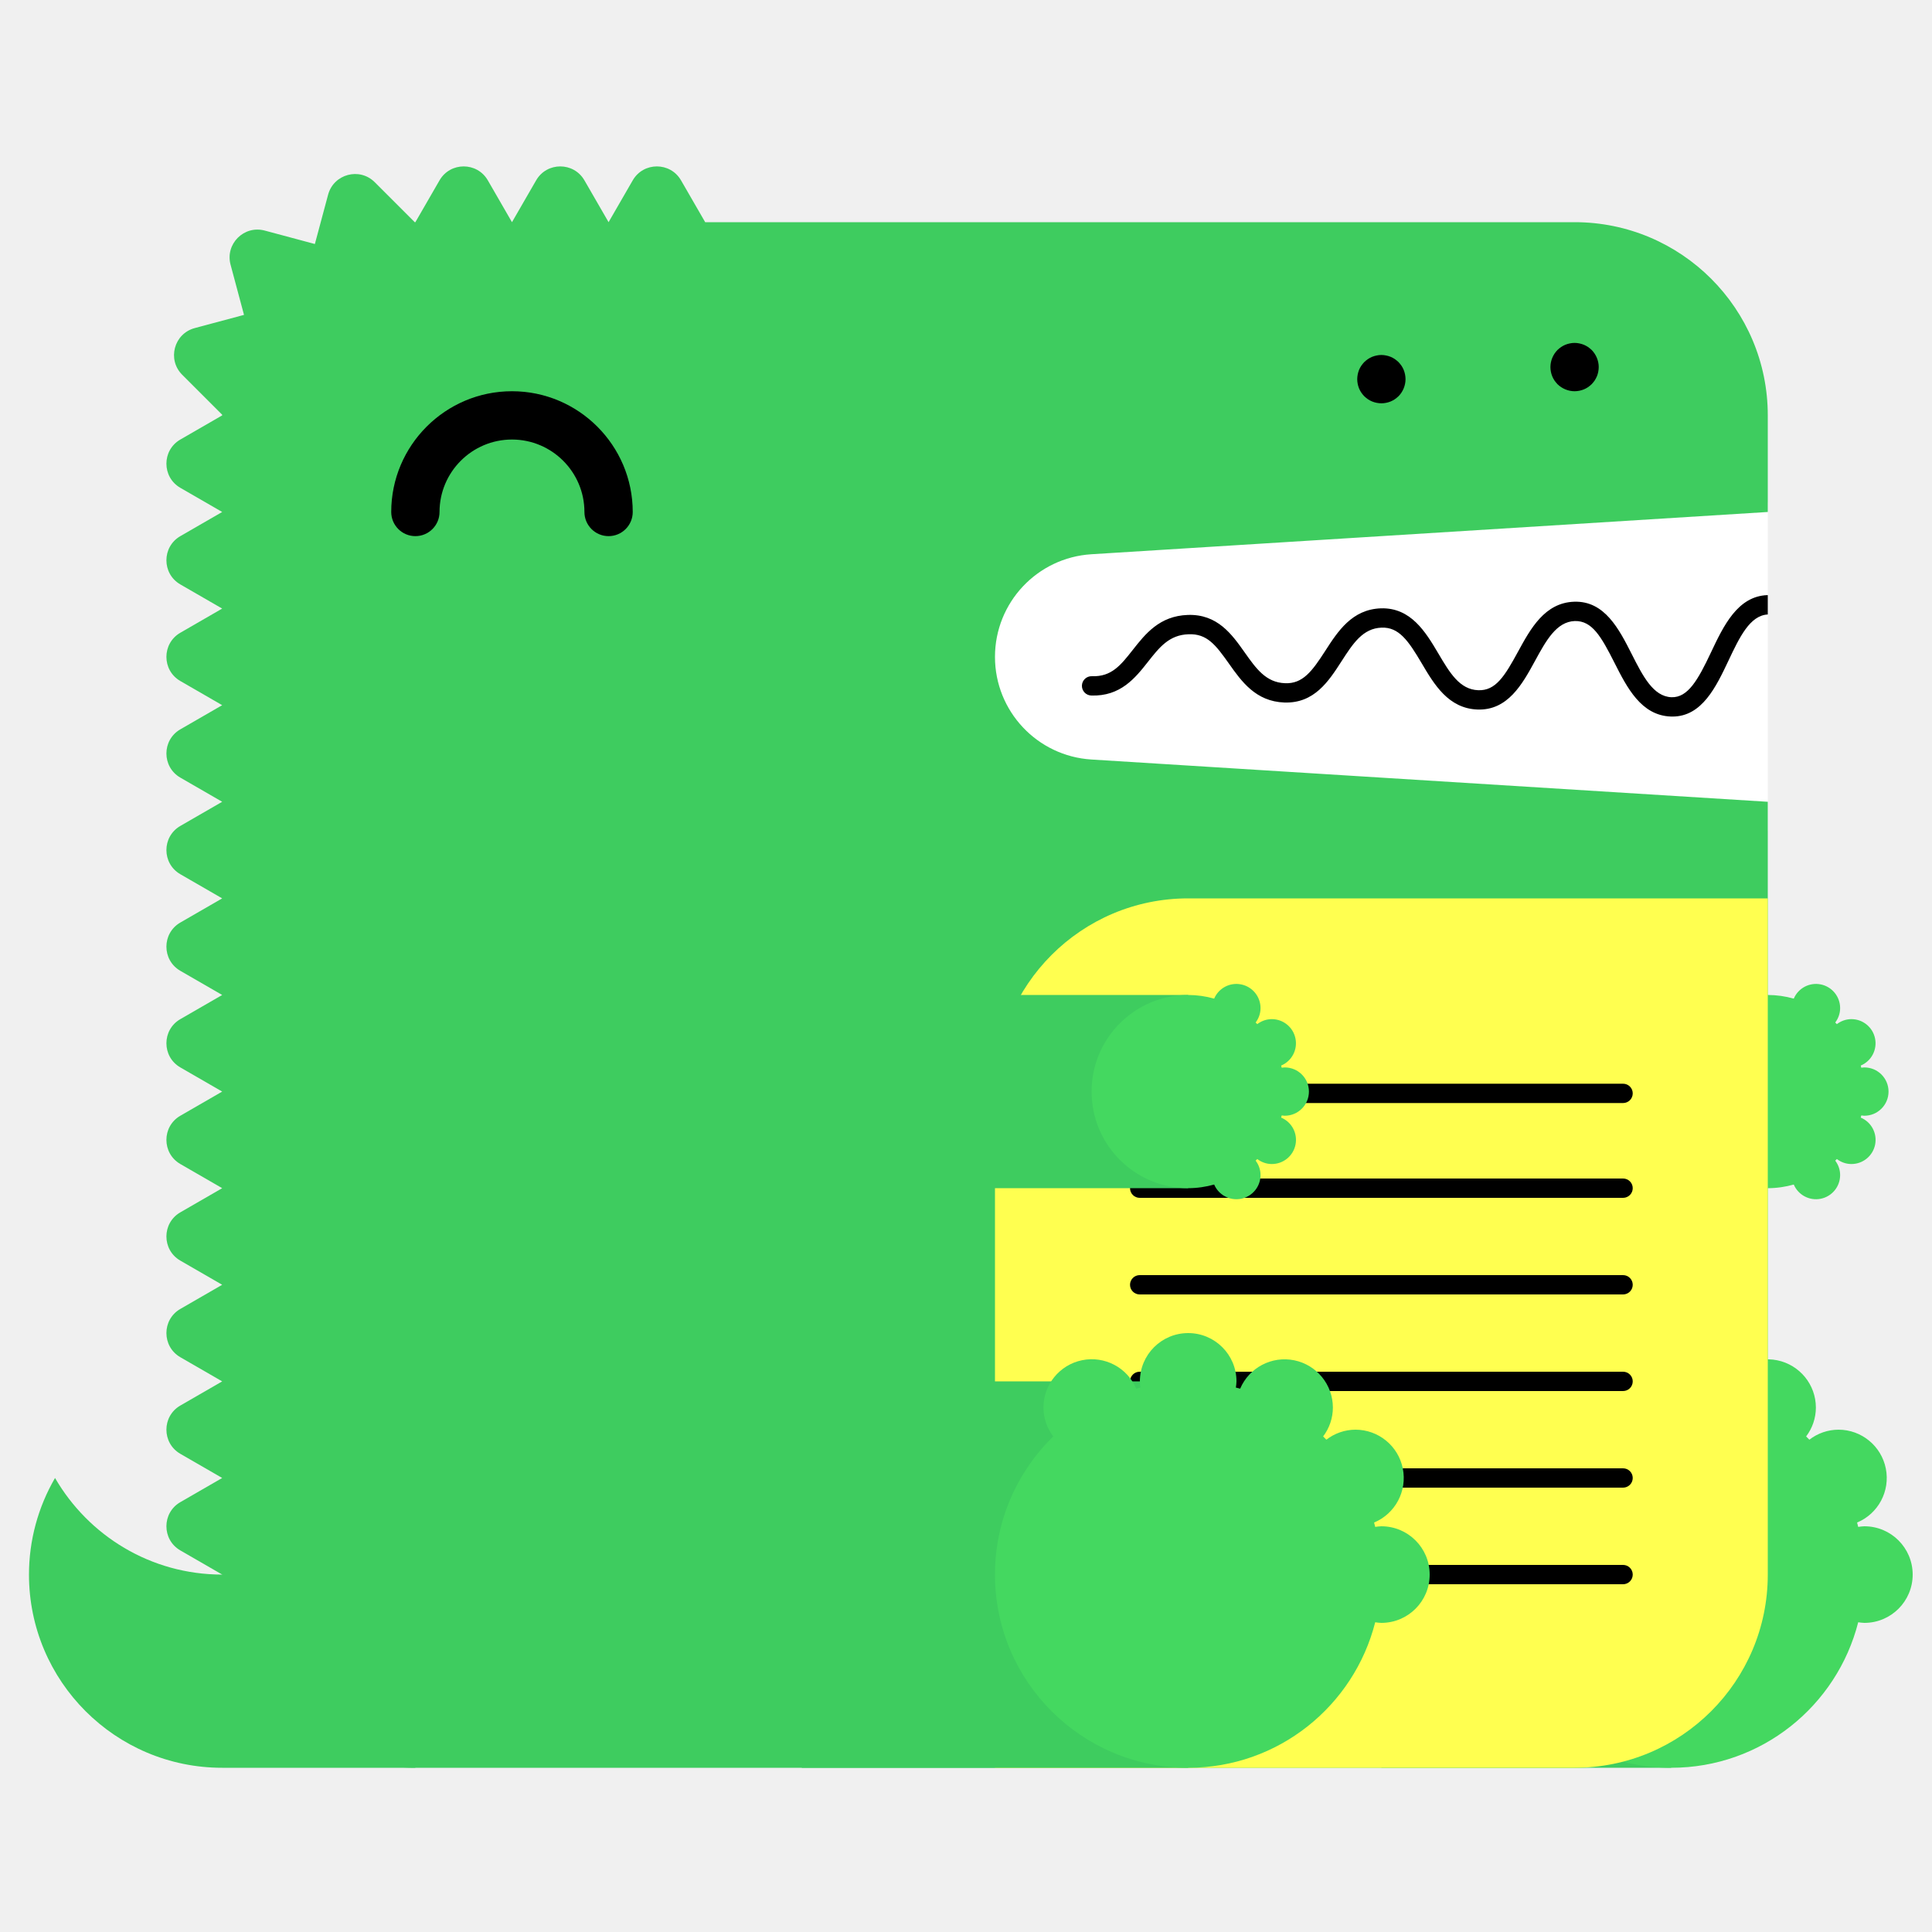
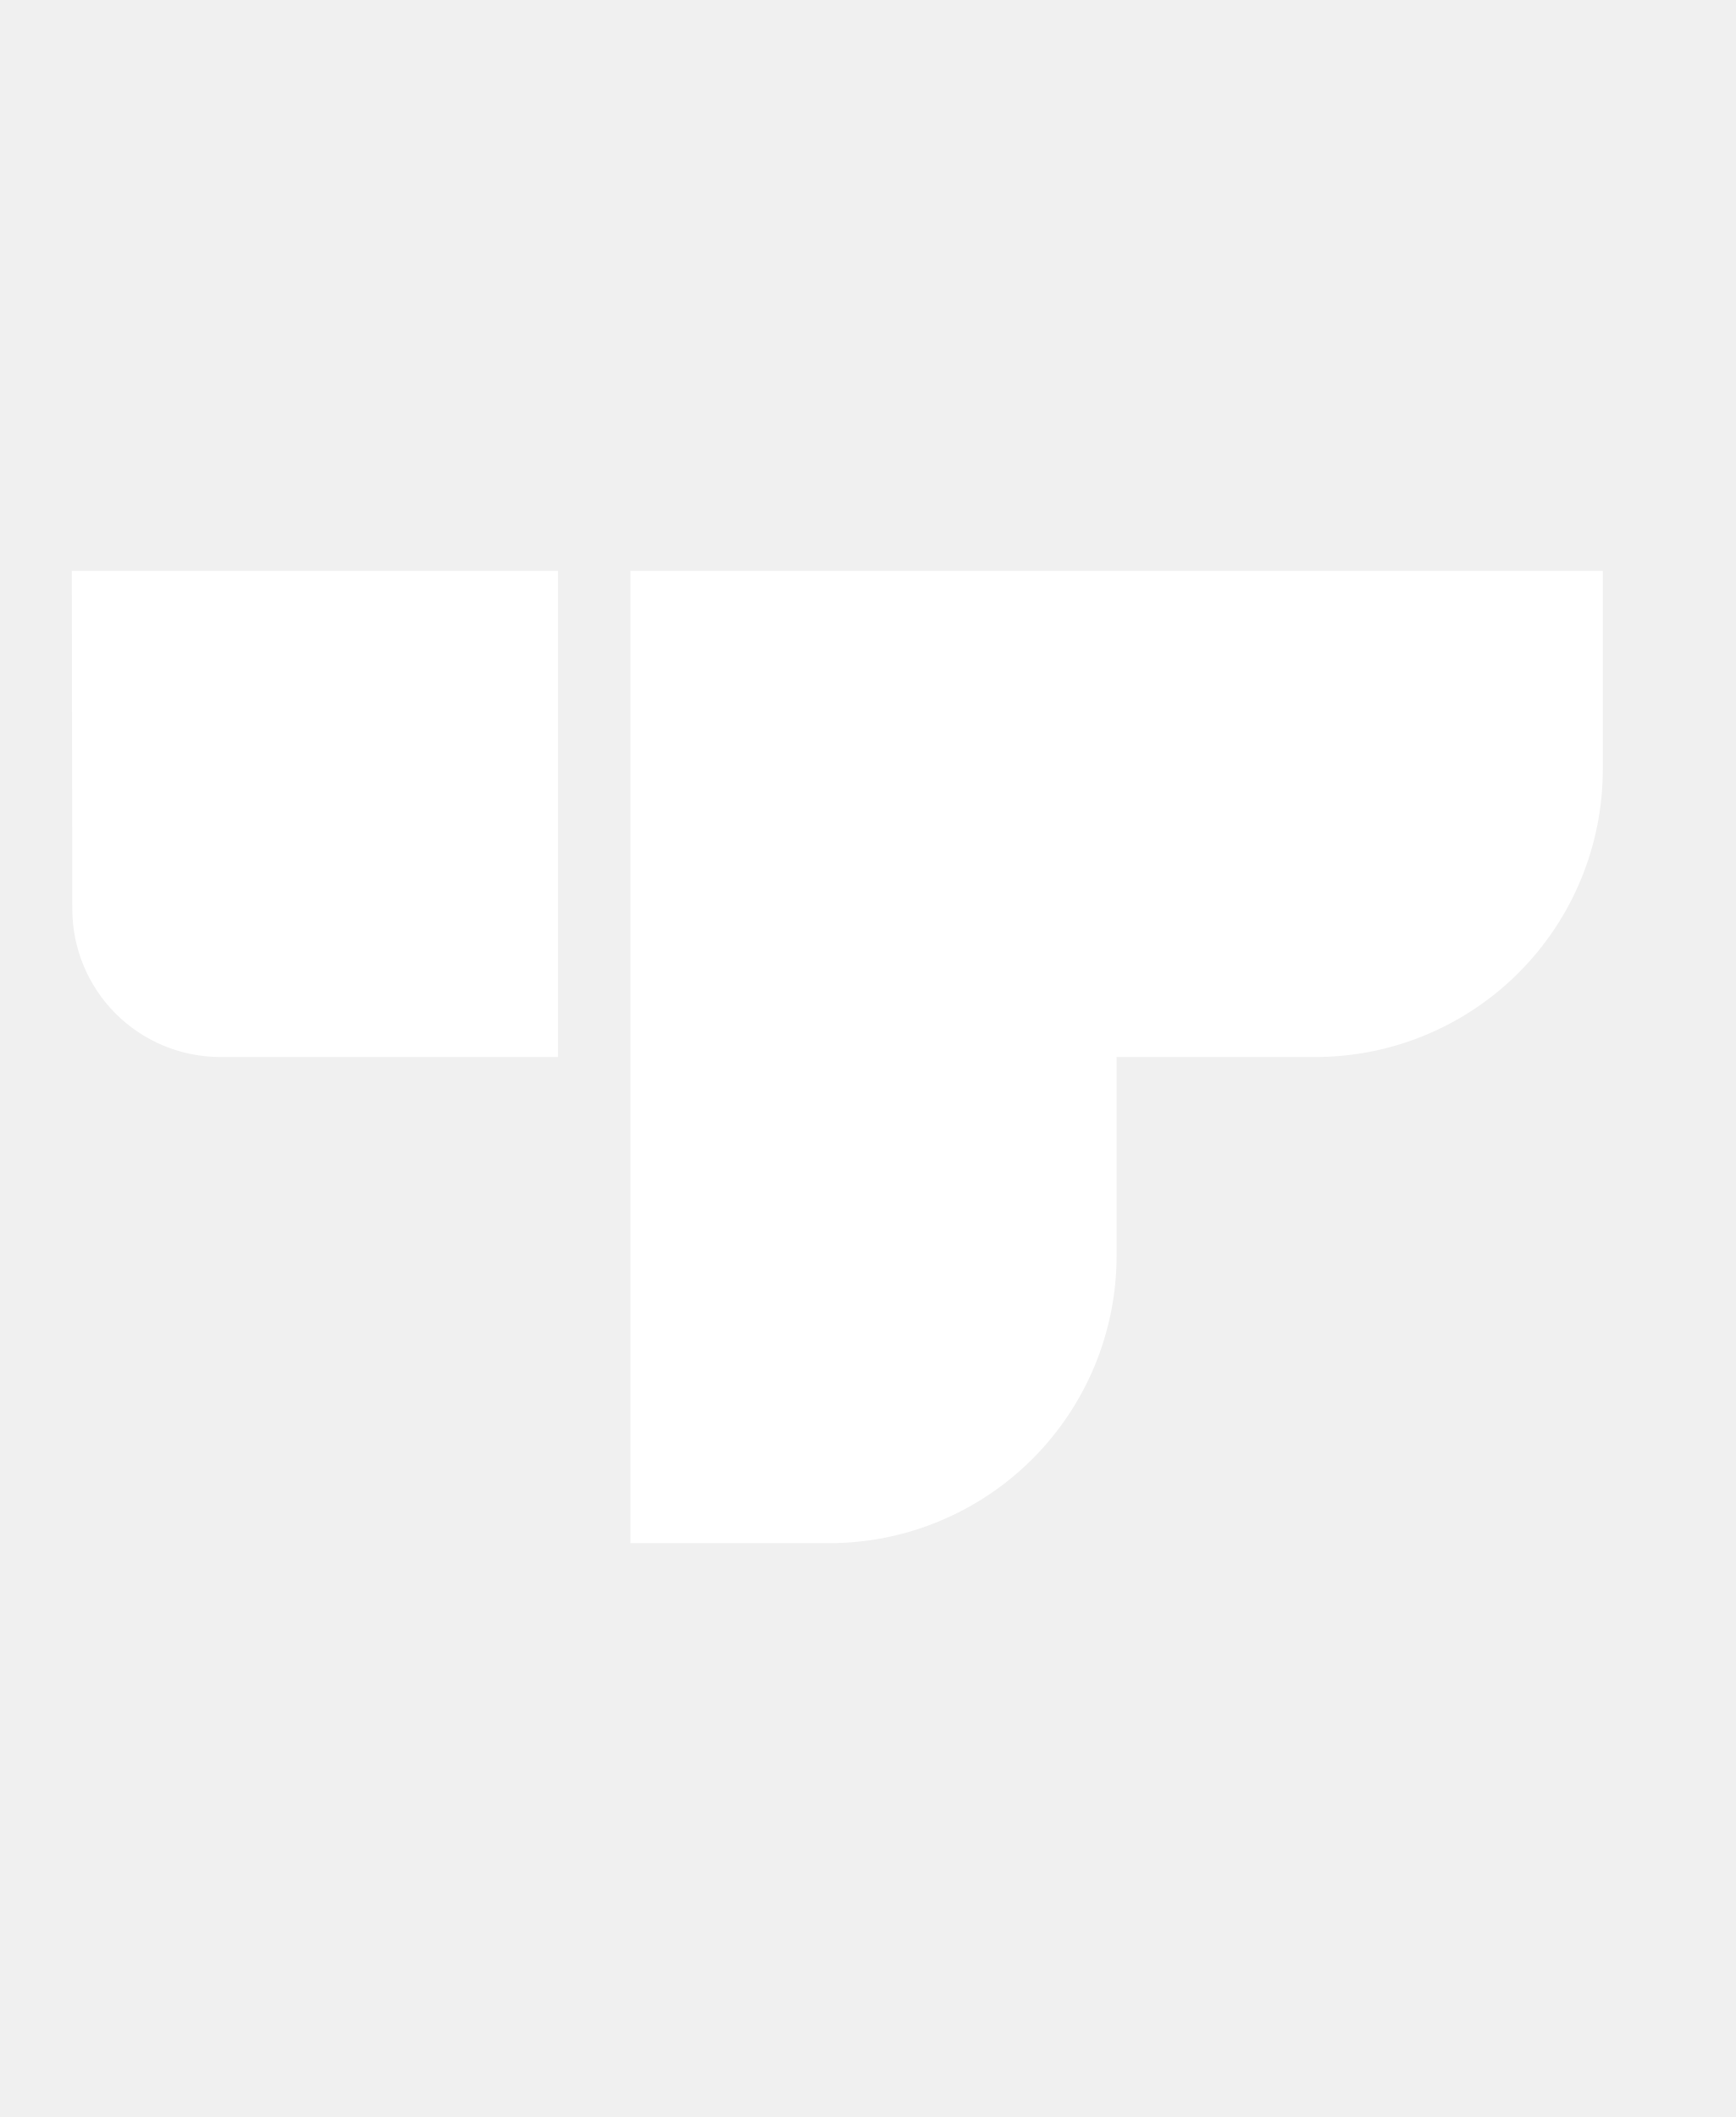
- <svg xmlns="http://www.w3.org/2000/svg" width="200" height="200" viewBox="0 0 200 200">
-   <g fill="none" fill-rule="evenodd">
-     <path fill="#FFF" d="M99 52h84v34H99z" />
-     <path d="M23 163c-7.398 0-13.843-4.027-17.303-10A19.886 19.886 0 0 0 3 163c0 11.046 8.954 20 20 20h20v-20H23z" fill="#3ECC5F" />
-     <path d="M112.98 57.376L183 53V43c0-11.046-8.954-20-20-20H73l-2.5-4.33c-1.112-1.925-3.889-1.925-5 0L63 23l-2.5-4.33c-1.111-1.925-3.889-1.925-5 0L53 23l-2.5-4.33c-1.111-1.925-3.889-1.925-5 0L43 23c-.022 0-.042.003-.065.003l-4.142-4.141c-1.57-1.571-4.252-.853-4.828 1.294l-1.369 5.104-5.192-1.392c-2.148-.575-4.111 1.389-3.535 3.536l1.39 5.193-5.102 1.367c-2.148.576-2.867 3.259-1.296 4.83l4.142 4.142c0 .021-.003.042-.003.064l-4.33 2.5c-1.925 1.111-1.925 3.889 0 5L23 53l-4.33 2.5c-1.925 1.111-1.925 3.889 0 5L23 63l-4.33 2.5c-1.925 1.111-1.925 3.889 0 5L23 73l-4.33 2.5c-1.925 1.111-1.925 3.889 0 5L23 83l-4.33 2.5c-1.925 1.111-1.925 3.889 0 5L23 93l-4.33 2.5c-1.925 1.111-1.925 3.889 0 5L23 103l-4.33 2.5c-1.925 1.111-1.925 3.889 0 5L23 113l-4.33 2.5c-1.925 1.111-1.925 3.889 0 5L23 123l-4.33 2.5c-1.925 1.111-1.925 3.889 0 5L23 133l-4.33 2.5c-1.925 1.111-1.925 3.889 0 5L23 143l-4.33 2.5c-1.925 1.111-1.925 3.889 0 5L23 153l-4.33 2.5c-1.925 1.111-1.925 3.889 0 5L23 163c0 11.046 8.954 20 20 20h120c11.046 0 20-8.954 20-20V83l-70.02-4.376A10.645 10.645 0 0 1 103 68c0-5.621 4.37-10.273 9.98-10.624" fill="#3ECC5F" />
-     <path fill="#3ECC5F" d="M143 183h30v-40h-30z" />
-     <path d="M193 158c-.219 0-.428.037-.639.064-.038-.15-.074-.301-.116-.451A5 5 0 0 0 190.32 148a4.96 4.96 0 0 0-3.016 1.036 26.531 26.531 0 0 0-.335-.336 4.955 4.955 0 0 0 1.011-2.987 5 5 0 0 0-9.599-1.959c-.148-.042-.297-.077-.445-.115.027-.211.064-.42.064-.639a5 5 0 0 0-5-5 5 5 0 0 0-5 5c0 .219.037.428.064.639-.148.038-.297.073-.445.115a4.998 4.998 0 0 0-9.599 1.959c0 1.125.384 2.151 1.011 2.987-3.717 3.632-6.031 8.693-6.031 14.3 0 11.046 8.954 20 20 20 9.339 0 17.16-6.41 19.361-15.064.211.027.42.064.639.064a5 5 0 0 0 5-5 5 5 0 0 0-5-5" fill="#44D860" />
-     <path fill="#3ECC5F" d="M153 123h30v-20h-30z" />
-     <path d="M193 115.5a2.5 2.5 0 1 0 0-5c-.109 0-.214.019-.319.032-.02-.075-.037-.15-.058-.225a2.501 2.501 0 0 0-.963-4.807c-.569 0-1.088.197-1.508.518a6.653 6.653 0 0 0-.168-.168c.314-.417.506-.931.506-1.494a2.5 2.5 0 0 0-4.8-.979A9.987 9.987 0 0 0 183 103c-5.522 0-10 4.478-10 10s4.478 10 10 10c.934 0 1.833-.138 2.69-.377a2.5 2.5 0 0 0 4.8-.979c0-.563-.192-1.077-.506-1.494.057-.055.113-.111.168-.168.42.321.939.518 1.508.518a2.5 2.5 0 0 0 .963-4.807c.021-.074.038-.15.058-.225.105.013.21.032.319.032" fill="#44D860" />
-     <path d="M63 55.5a2.5 2.5 0 0 1-2.5-2.5c0-4.136-3.364-7.5-7.5-7.5s-7.5 3.364-7.5 7.5a2.5 2.5 0 1 1-5 0c0-6.893 5.607-12.5 12.5-12.5S65.5 46.107 65.5 53a2.5 2.5 0 0 1-2.5 2.5" fill="#000" />
-     <path d="M103 183h60c11.046 0 20-8.954 20-20V93h-60c-11.046 0-20 8.954-20 20v70z" fill="#FFFF50" />
-     <path d="M168.02 124h-50.04a1 1 0 1 1 0-2h50.04a1 1 0 1 1 0 2m0 20h-50.04a1 1 0 1 1 0-2h50.04a1 1 0 1 1 0 2m0 20h-50.04a1 1 0 1 1 0-2h50.04a1 1 0 1 1 0 2m0-49.814h-50.04a1 1 0 1 1 0-2h50.04a1 1 0 1 1 0 2m0 19.814h-50.04a1 1 0 1 1 0-2h50.04a1 1 0 1 1 0 2m0 20h-50.04a1 1 0 1 1 0-2h50.04a1 1 0 1 1 0 2M183 61.611c-.012 0-.022-.006-.034-.005-3.09.105-4.552 3.196-5.842 5.923-1.346 2.85-2.387 4.703-4.093 4.647-1.889-.068-2.969-2.202-4.113-4.46-1.314-2.594-2.814-5.536-5.963-5.426-3.046.104-4.513 2.794-5.807 5.167-1.377 2.528-2.314 4.065-4.121 3.994-1.927-.07-2.951-1.805-4.136-3.813-1.321-2.236-2.848-4.75-5.936-4.664-2.994.103-4.465 2.385-5.763 4.4-1.373 2.13-2.335 3.428-4.165 3.351-1.973-.07-2.992-1.51-4.171-3.177-1.324-1.873-2.816-3.993-5.895-3.89-2.928.1-4.399 1.97-5.696 3.618-1.232 1.564-2.194 2.802-4.229 2.724a1 1 0 0 0-.072 2c3.017.101 4.545-1.8 5.872-3.487 1.177-1.496 2.193-2.787 4.193-2.855 1.926-.082 2.829 1.115 4.195 3.045 1.297 1.834 2.769 3.914 5.731 4.021 3.103.104 4.596-2.215 5.918-4.267 1.182-1.834 2.202-3.417 4.15-3.484 1.793-.067 2.769 1.35 4.145 3.681 1.297 2.197 2.766 4.686 5.787 4.796 3.125.108 4.634-2.62 5.949-5.035 1.139-2.088 2.214-4.06 4.119-4.126 1.793-.042 2.728 1.595 4.111 4.33 1.292 2.553 2.757 5.445 5.825 5.556l.169.003c3.064 0 4.518-3.075 5.805-5.794 1.139-2.41 2.217-4.68 4.067-4.773v-2z" fill="#000" />
-     <path fill="#3ECC5F" d="M83 183h40v-40H83z" />
-     <path d="M143 158c-.219 0-.428.037-.639.064-.038-.15-.074-.301-.116-.451A5 5 0 0 0 140.32 148a4.96 4.96 0 0 0-3.016 1.036 26.531 26.531 0 0 0-.335-.336 4.955 4.955 0 0 0 1.011-2.987 5 5 0 0 0-9.599-1.959c-.148-.042-.297-.077-.445-.115.027-.211.064-.42.064-.639a5 5 0 0 0-5-5 5 5 0 0 0-5 5c0 .219.037.428.064.639-.148.038-.297.073-.445.115a4.998 4.998 0 0 0-9.599 1.959c0 1.125.384 2.151 1.011 2.987-3.717 3.632-6.031 8.693-6.031 14.3 0 11.046 8.954 20 20 20 9.339 0 17.16-6.41 19.361-15.064.211.027.42.064.639.064a5 5 0 0 0 5-5 5 5 0 0 0-5-5" fill="#44D860" />
-     <path fill="#3ECC5F" d="M83 123h40v-20H83z" />
-     <path d="M133 115.5a2.5 2.5 0 1 0 0-5c-.109 0-.214.019-.319.032-.02-.075-.037-.15-.058-.225a2.501 2.501 0 0 0-.963-4.807c-.569 0-1.088.197-1.508.518a6.653 6.653 0 0 0-.168-.168c.314-.417.506-.931.506-1.494a2.5 2.5 0 0 0-4.8-.979A9.987 9.987 0 0 0 123 103c-5.522 0-10 4.478-10 10s4.478 10 10 10c.934 0 1.833-.138 2.69-.377a2.5 2.5 0 0 0 4.8-.979c0-.563-.192-1.077-.506-1.494.057-.055.113-.111.168-.168.42.321.939.518 1.508.518a2.5 2.5 0 0 0 .963-4.807c.021-.074.038-.15.058-.225.105.013.21.032.319.032" fill="#44D860" />
-     <path d="M143 41.75c-.16 0-.33-.02-.49-.05a2.52 2.52 0 0 1-.47-.14c-.15-.06-.29-.14-.431-.23-.13-.09-.259-.2-.38-.31-.109-.12-.219-.24-.309-.38s-.17-.28-.231-.43a2.619 2.619 0 0 1-.189-.96c0-.16.02-.33.05-.49.03-.16.08-.31.139-.47.061-.15.141-.29.231-.43.09-.13.2-.26.309-.38.121-.11.25-.22.38-.31.141-.09.281-.17.431-.23.149-.06.31-.11.47-.14.32-.07.65-.07.98 0 .159.03.32.08.47.14.149.06.29.14.43.23.13.09.259.2.38.31.11.12.22.25.31.38.09.14.17.28.23.43.06.16.11.31.14.47.029.16.05.33.05.49 0 .66-.271 1.31-.73 1.77-.121.11-.25.22-.38.31-.14.09-.281.17-.43.23a2.565 2.565 0 0 1-.96.19m20-1.25c-.66 0-1.3-.27-1.771-.73a3.802 3.802 0 0 1-.309-.38c-.09-.14-.17-.28-.231-.43a2.619 2.619 0 0 1-.189-.96c0-.66.27-1.3.729-1.77.121-.11.25-.22.38-.31.141-.09.281-.17.431-.23.149-.06.31-.11.47-.14.32-.07.66-.07.98 0 .159.03.32.08.47.14.149.06.29.14.43.23.13.09.259.2.38.31.459.47.73 1.11.73 1.77 0 .16-.021.33-.05.49-.03.16-.08.32-.14.47-.07.15-.14.29-.23.43-.09.13-.2.26-.31.38-.121.11-.25.22-.38.31-.14.09-.281.17-.43.23a2.565 2.565 0 0 1-.96.19" fill="#000" />
-   </g>
+ <svg xmlns="http://www.w3.org/2000/svg" version="1.2" viewBox="120 120 580 580" focusable="false" width="50" height="61">
+   <path fill="#FFF" d="M655.711 247H330.71V572H397.113C422.599 572 447.042 561.876 465.064 543.854C483.086 525.832 493.21 501.389 493.21 475.902V409.5H559.613C585.099 409.5 609.542 399.375 627.564 381.354C645.586 363.332 655.711 338.889 655.711 313.402V247Z" />
+   <path fill="#FFF" d="M144 247H306.5V409.5H193.657C180.531 409.5 167.943 404.286 158.661 395.004C149.379 385.722 144.165 373.134 144.165 360.008L144 247Z" />
</svg>
